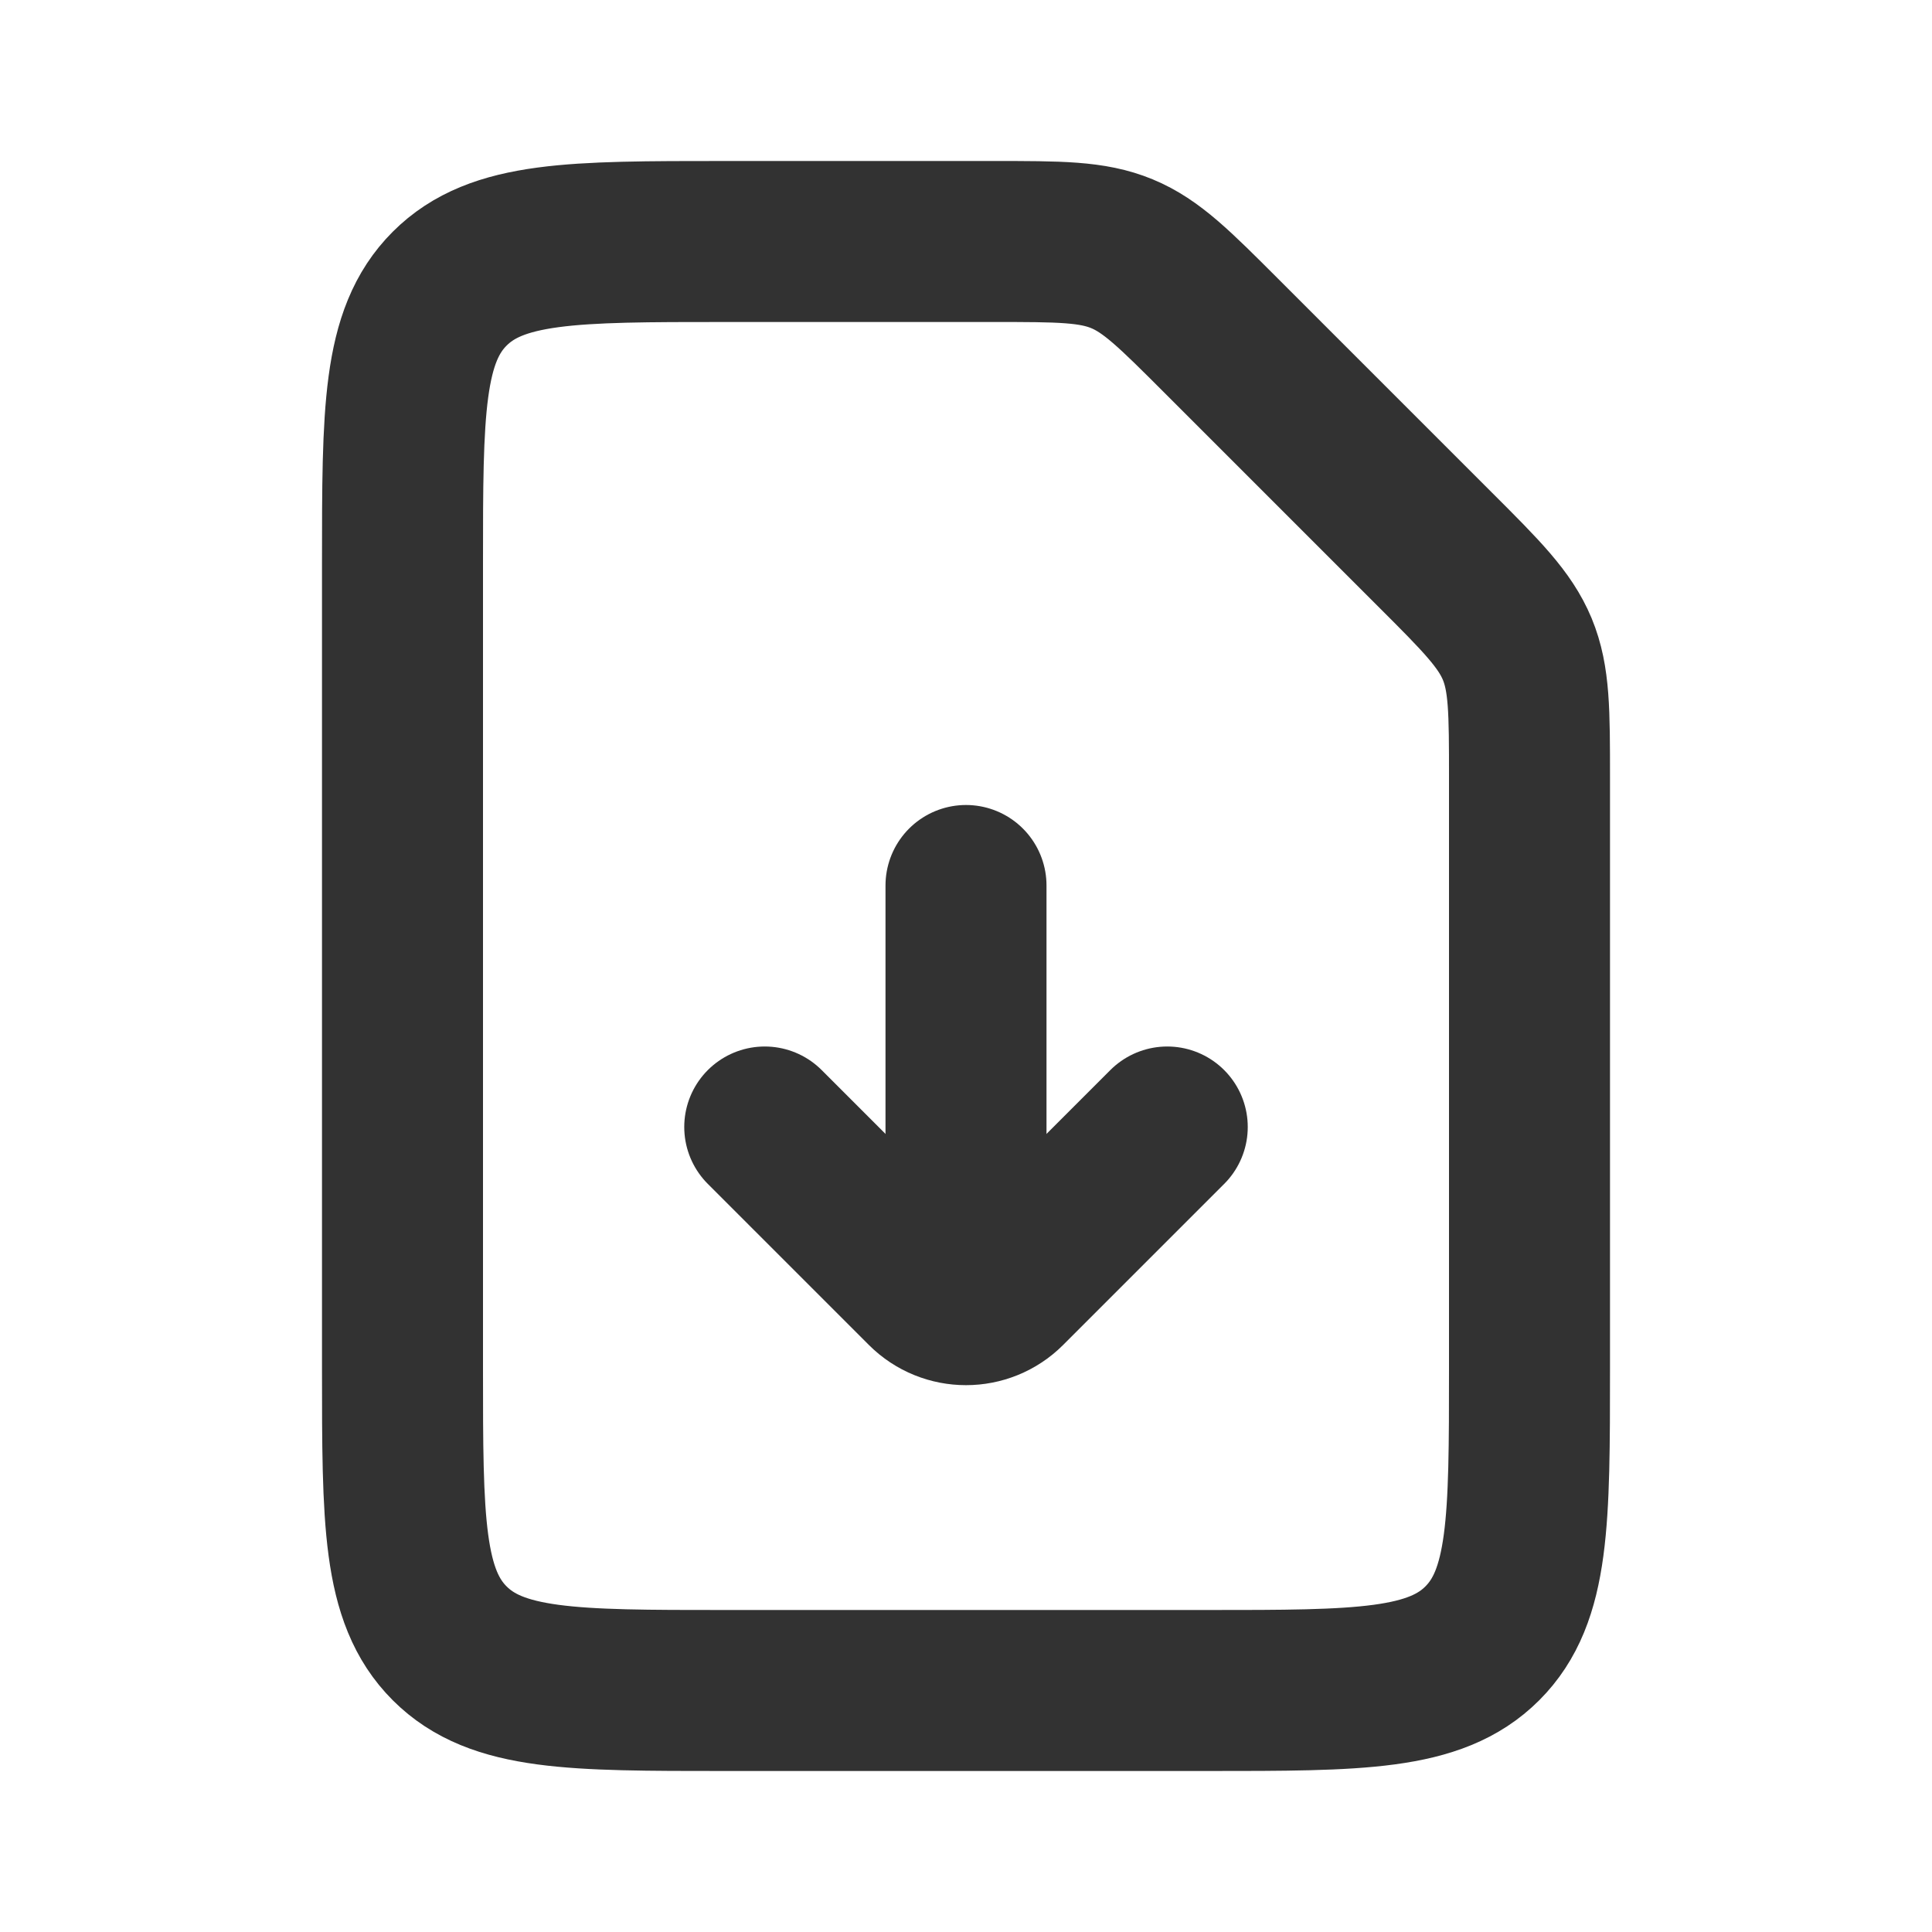
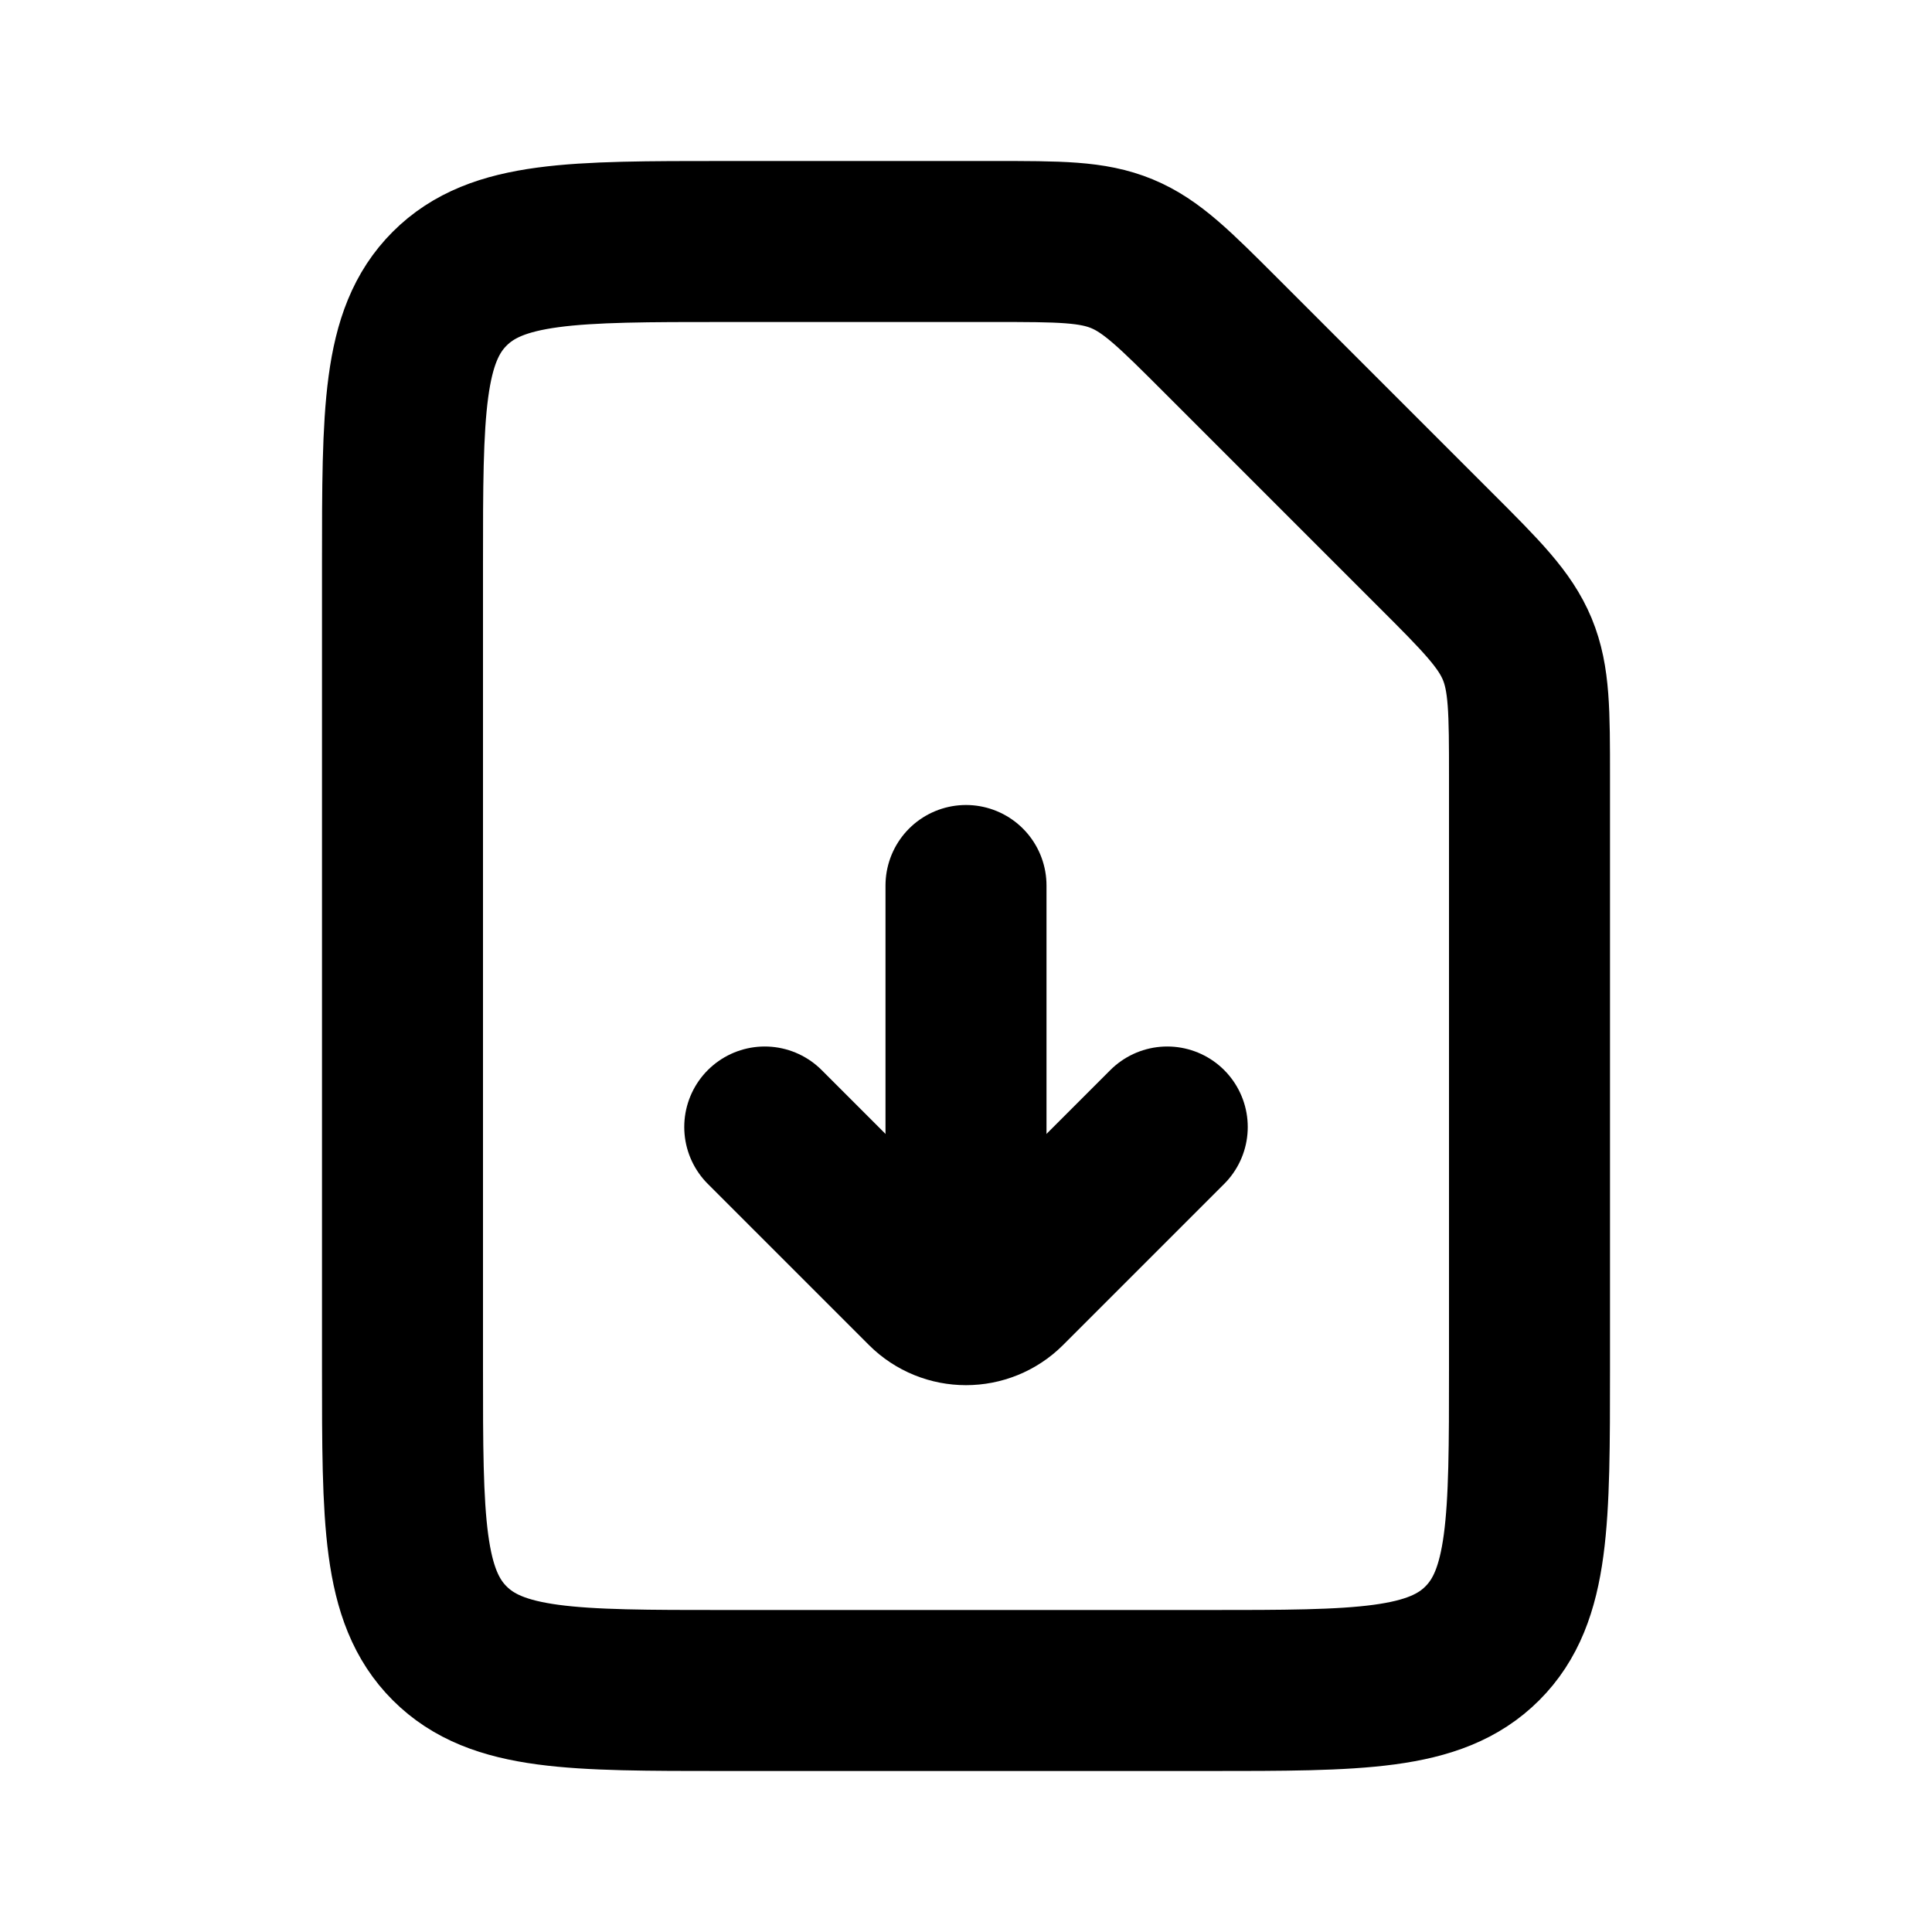
- <svg xmlns="http://www.w3.org/2000/svg" width="800px" height="800px" viewBox="0 0 24 24" fill="none">
-   <path d="M12 16L12 11" stroke="#323232" stroke-width="2" stroke-linecap="round" stroke-linejoin="round" />
-   <path d="M9.5 14L11.5 16V16C11.776 16.276 12.224 16.276 12.5 16V16L14.5 14" stroke="#323232" stroke-width="2" stroke-linecap="round" stroke-linejoin="round" />
-   <path d="M17.828 6.828C18.407 7.406 18.695 7.696 18.848 8.063C19 8.431 19 8.839 19 9.657L19 17C19 18.886 19 19.828 18.414 20.414C17.828 21 16.886 21 15 21H9C7.114 21 6.172 21 5.586 20.414C5 19.828 5 18.886 5 17L5 7C5 5.114 5 4.172 5.586 3.586C6.172 3 7.114 3 9 3H12.343C13.161 3 13.569 3 13.937 3.152C14.305 3.304 14.594 3.594 15.172 4.172L17.828 6.828Z" stroke="#323232" stroke-width="2" stroke-linejoin="round" />
+ <svg xmlns="http://www.w3.org/2000/svg" width="16" height="16" viewBox="0 0 24 24" fill="none">
+   <path d="M12 16L12 11" stroke="currentColor" stroke-width="2" stroke-linecap="round" stroke-linejoin="round" />
+   <path d="M9.5 14L11.5 16V16C11.776 16.276 12.224 16.276 12.5 16V16L14.5 14" stroke="currentColor" stroke-width="2" stroke-linecap="round" stroke-linejoin="round" />
+   <path d="M17.828 6.828C18.407 7.406 18.695 7.696 18.848 8.063C19 8.431 19 8.839 19 9.657L19 17C19 18.886 19 19.828 18.414 20.414C17.828 21 16.886 21 15 21H9C7.114 21 6.172 21 5.586 20.414C5 19.828 5 18.886 5 17L5 7C5 5.114 5 4.172 5.586 3.586C6.172 3 7.114 3 9 3H12.343C13.161 3 13.569 3 13.937 3.152C14.305 3.304 14.594 3.594 15.172 4.172L17.828 6.828Z" stroke="currentColor" stroke-width="2" stroke-linejoin="round" />
</svg>
